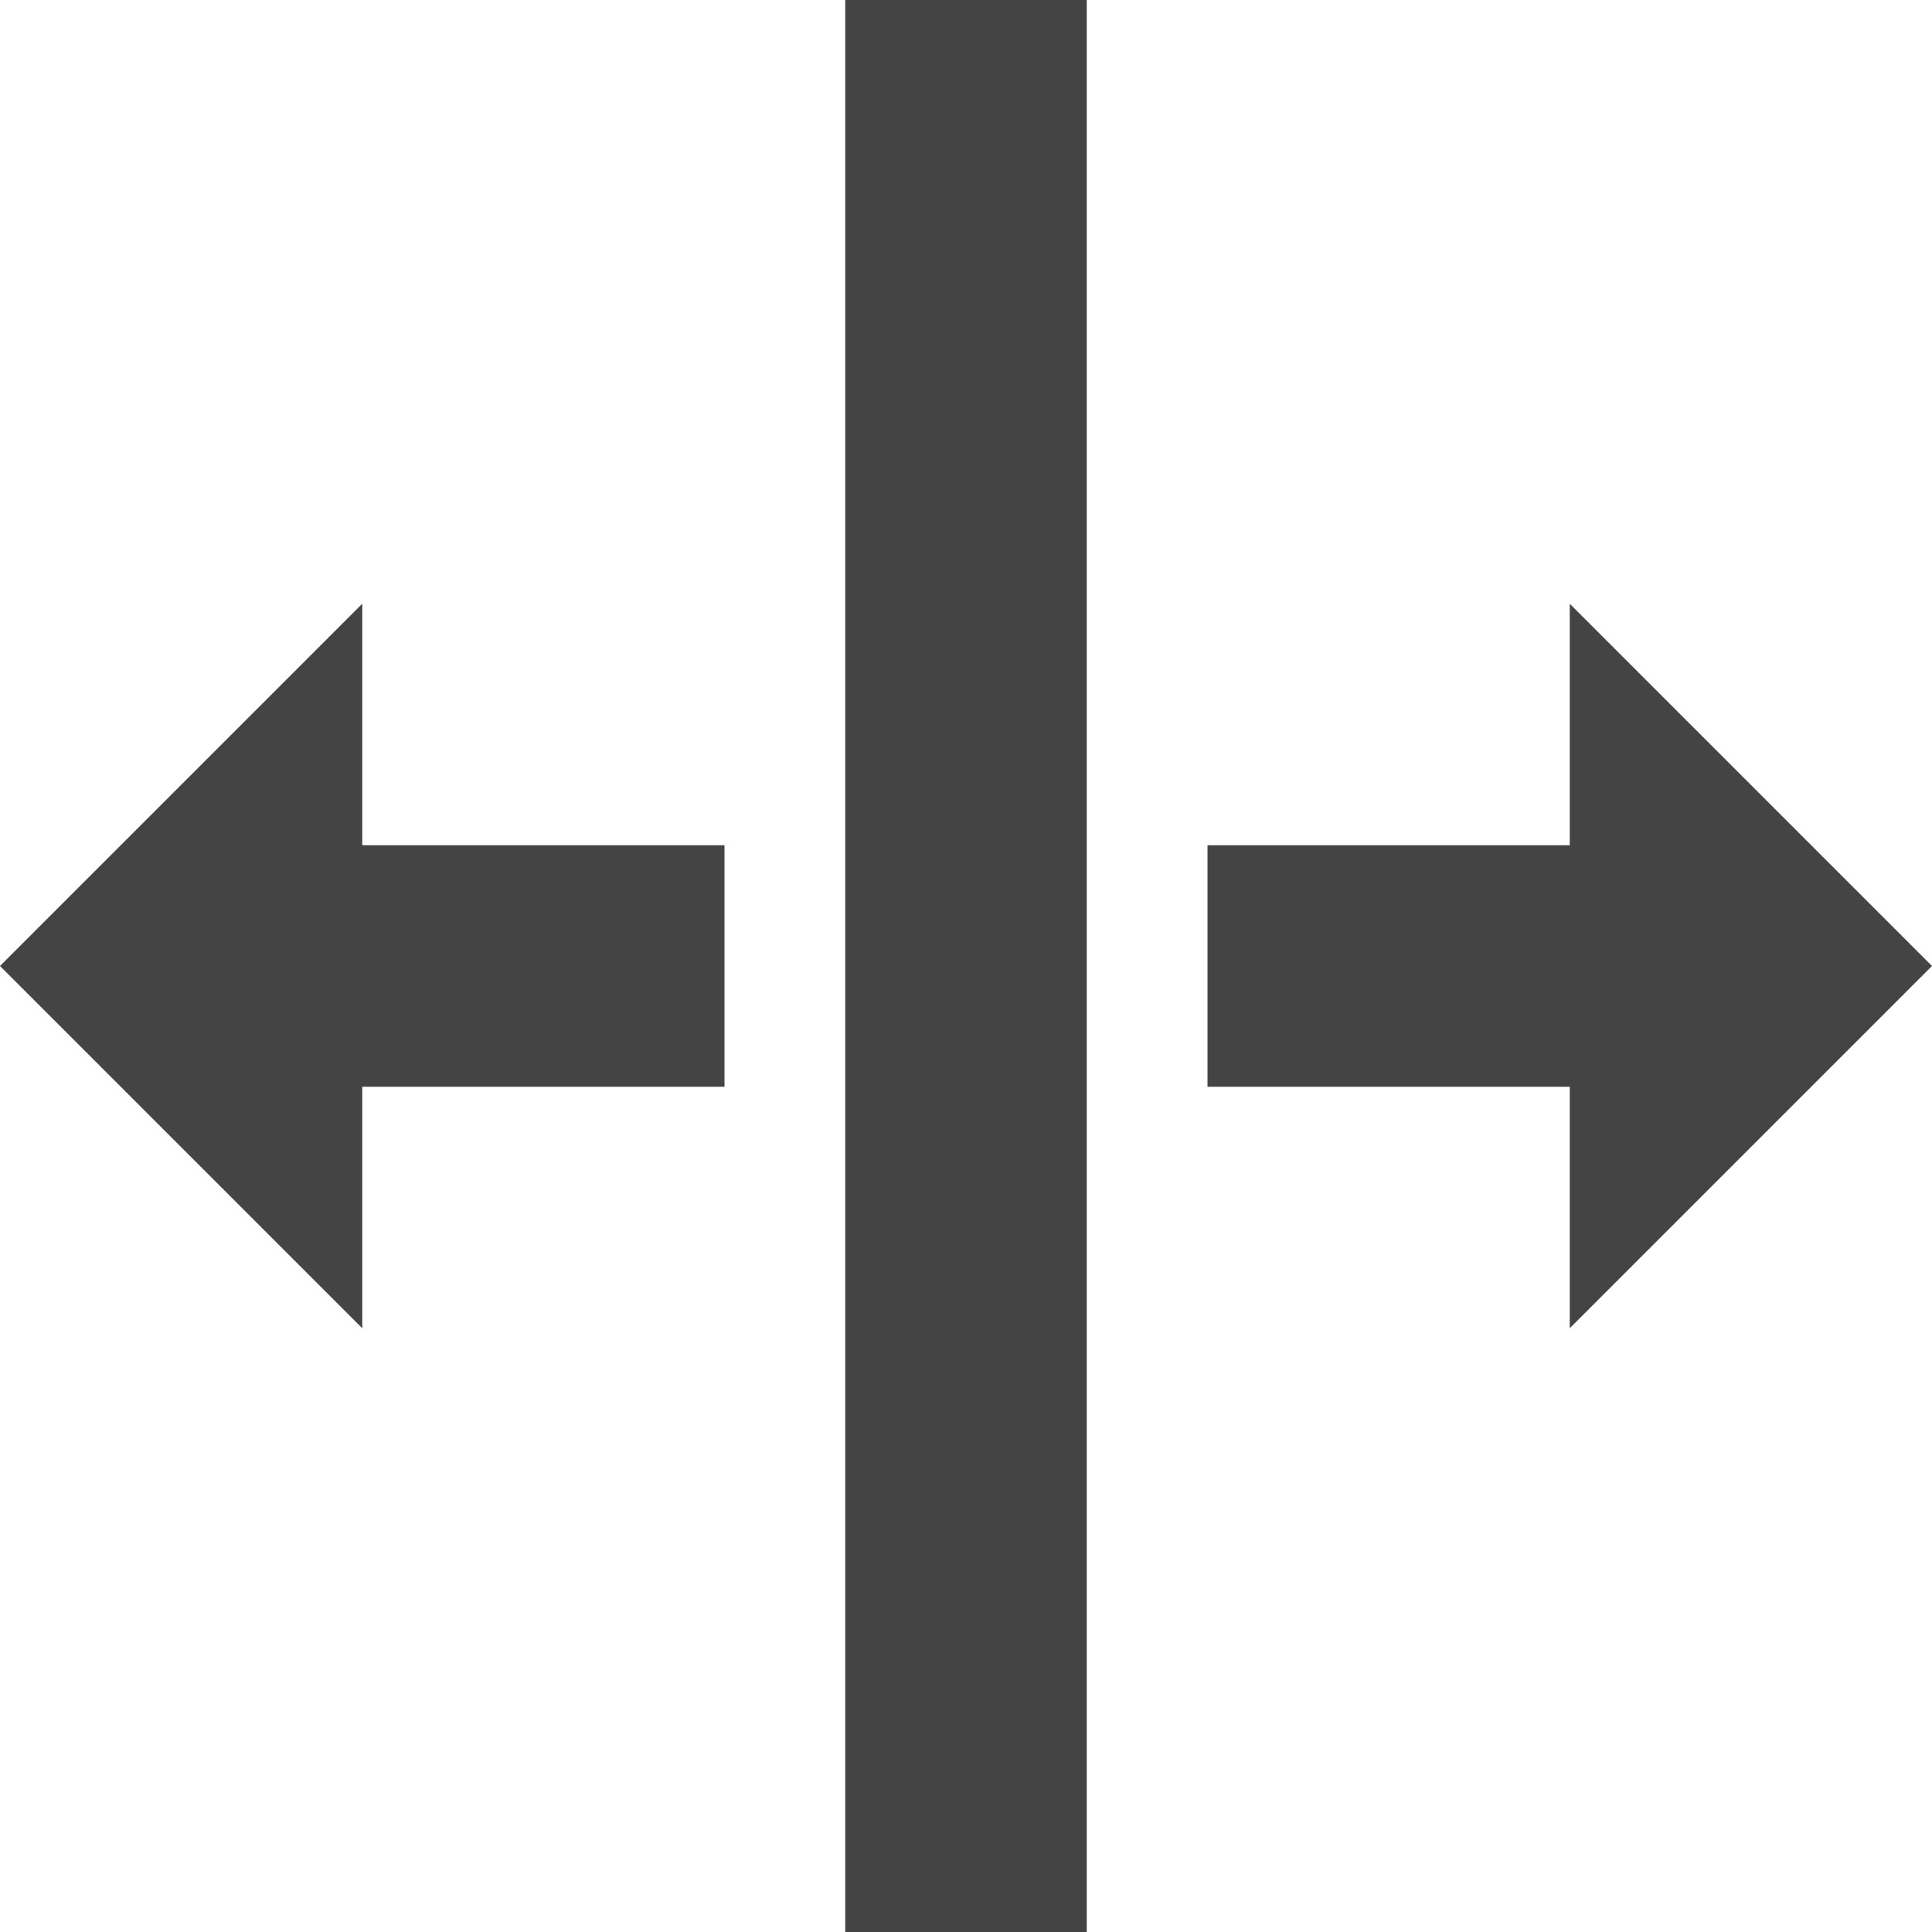
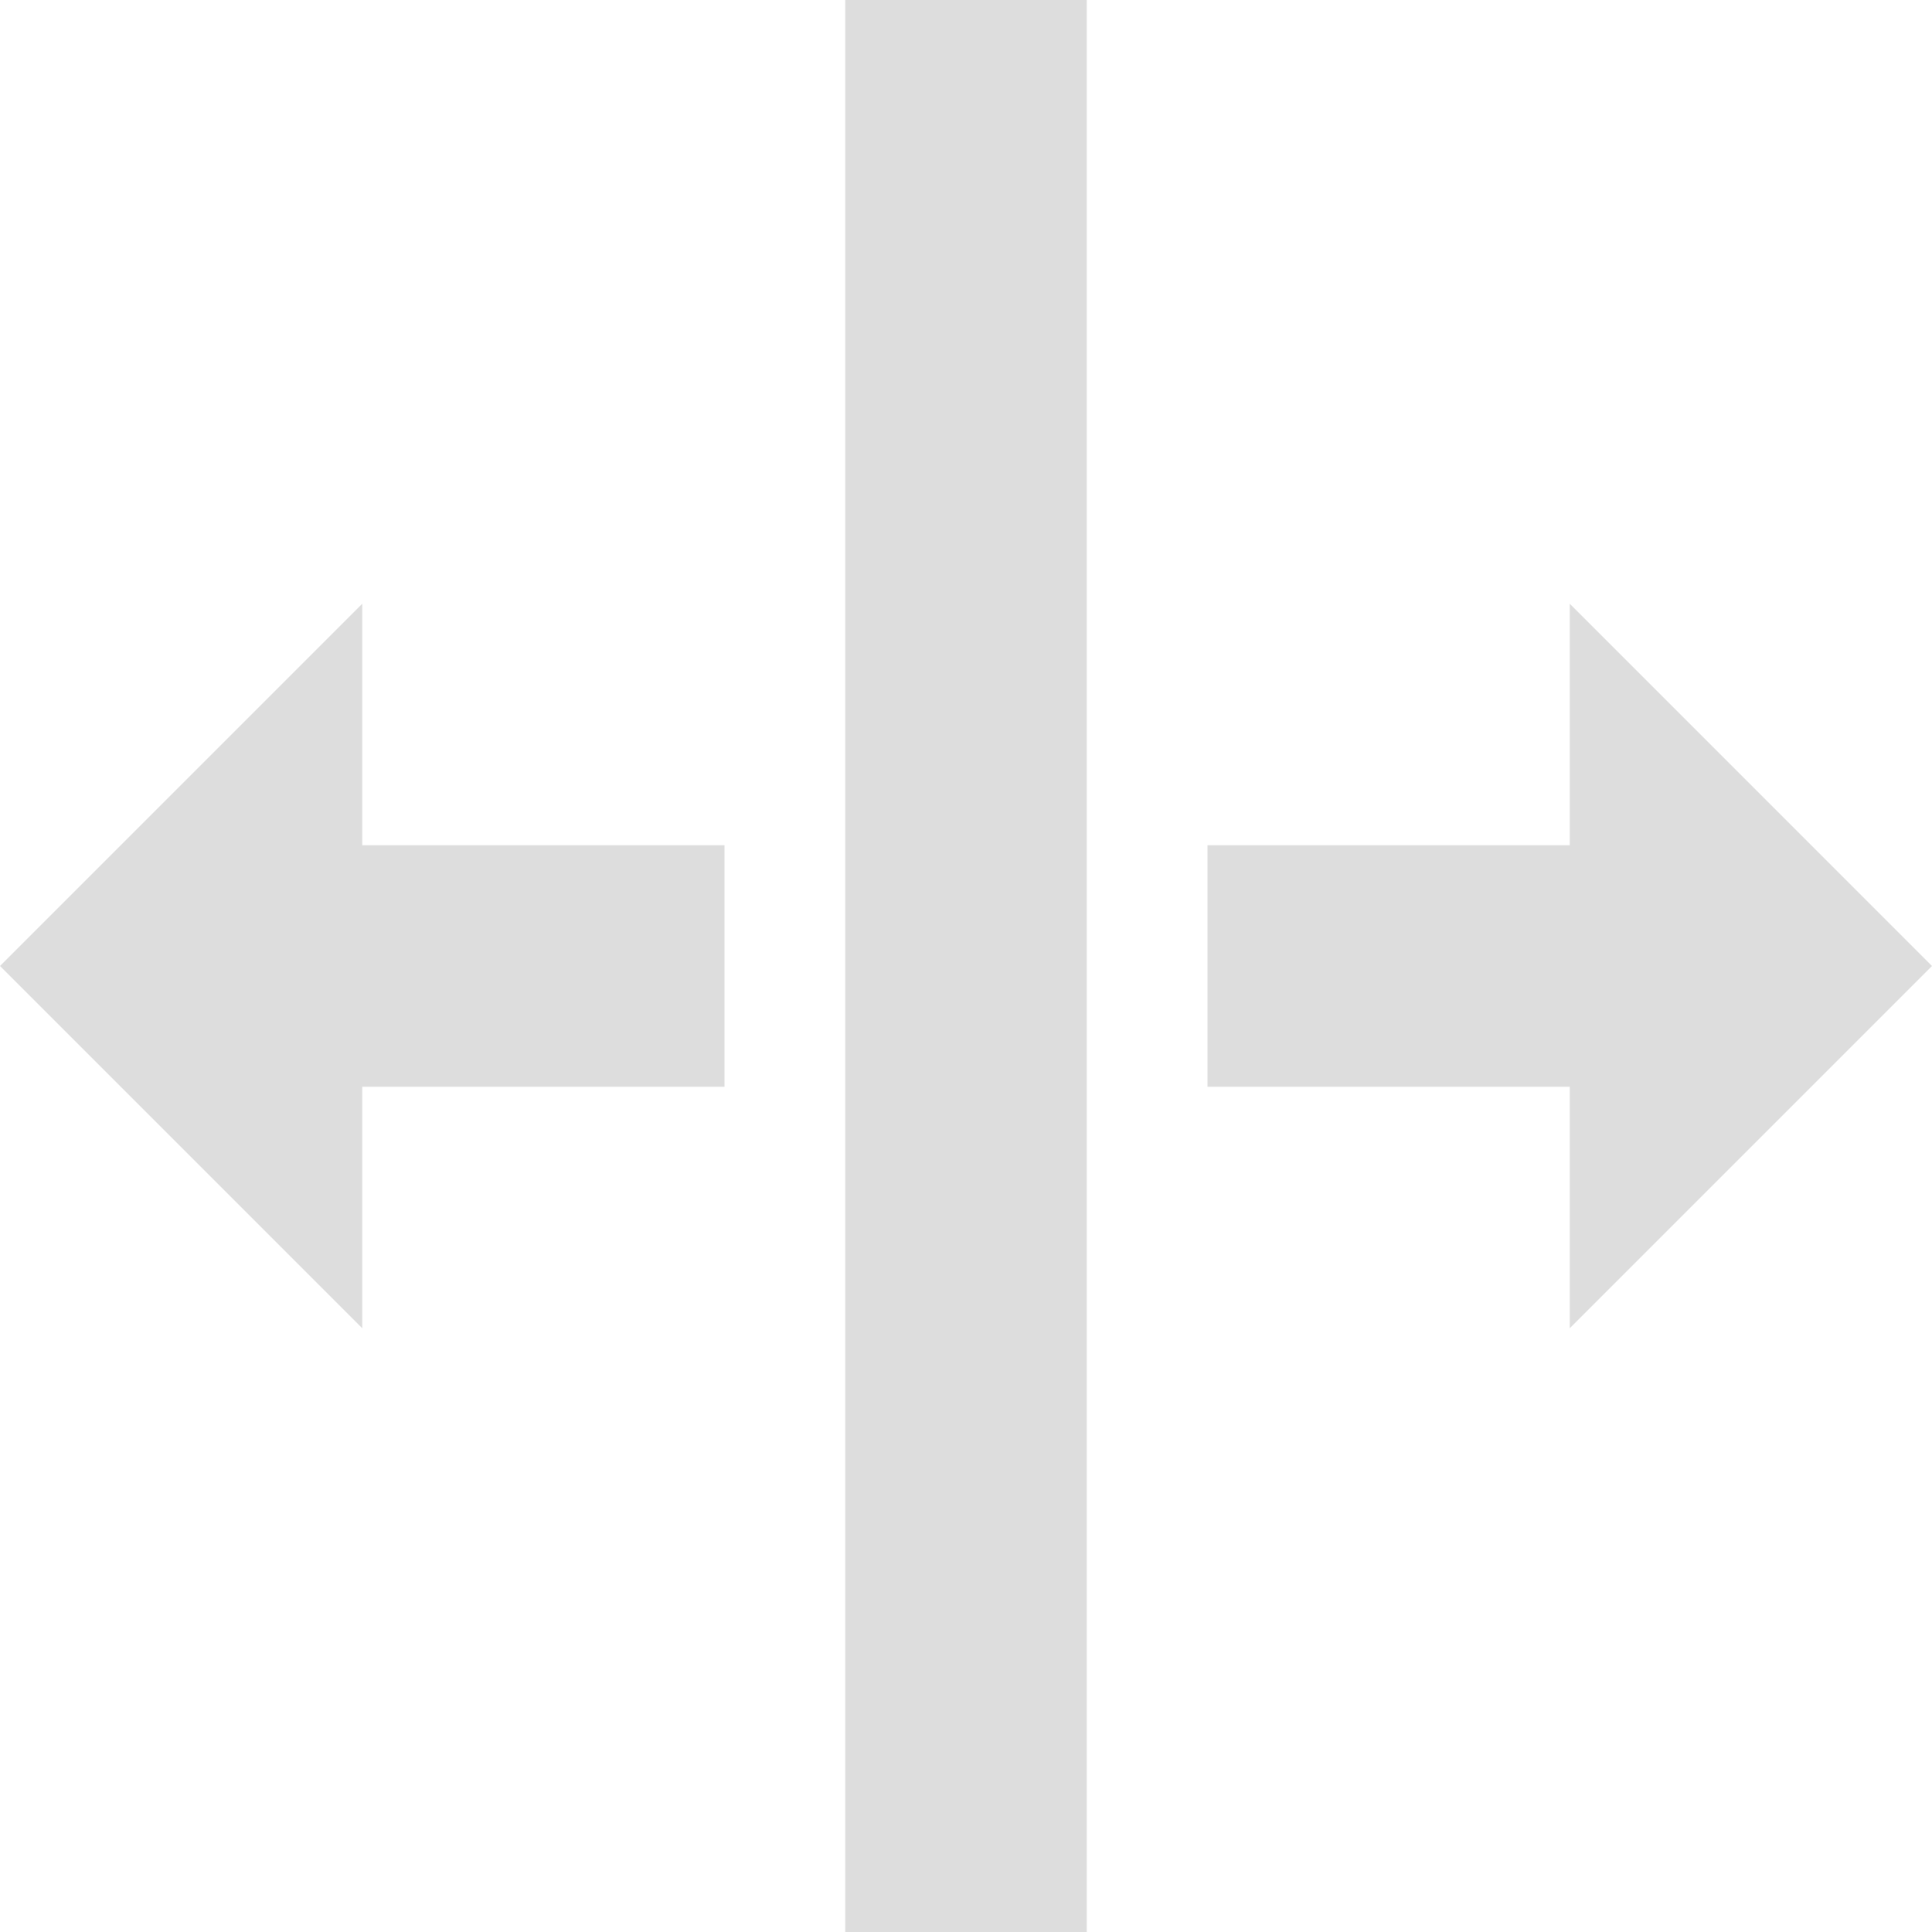
<svg xmlns="http://www.w3.org/2000/svg" version="1.1" width="16" height="16" viewBox="0 0 16 16">
-   <path fill="#444444" d="M7 0h2v16h-2v-16z" />
-   <path fill="#444444" d="M3 5l-3 3 3 3v-2h3v-2h-3z" />
-   <path fill="#444444" d="M16 8l-3-3v2h-3v2h3v2z" />
+   <path fill="#dddddd" d="M7 0h2v16h-2v-16z" />
+   <path fill="#dddddd" d="M3 5l-3 3 3 3v-2h3v-2h-3z" />
+   <path fill="#dddddd" d="M16 8l-3-3v2h-3v2h3v2z" />
</svg>
